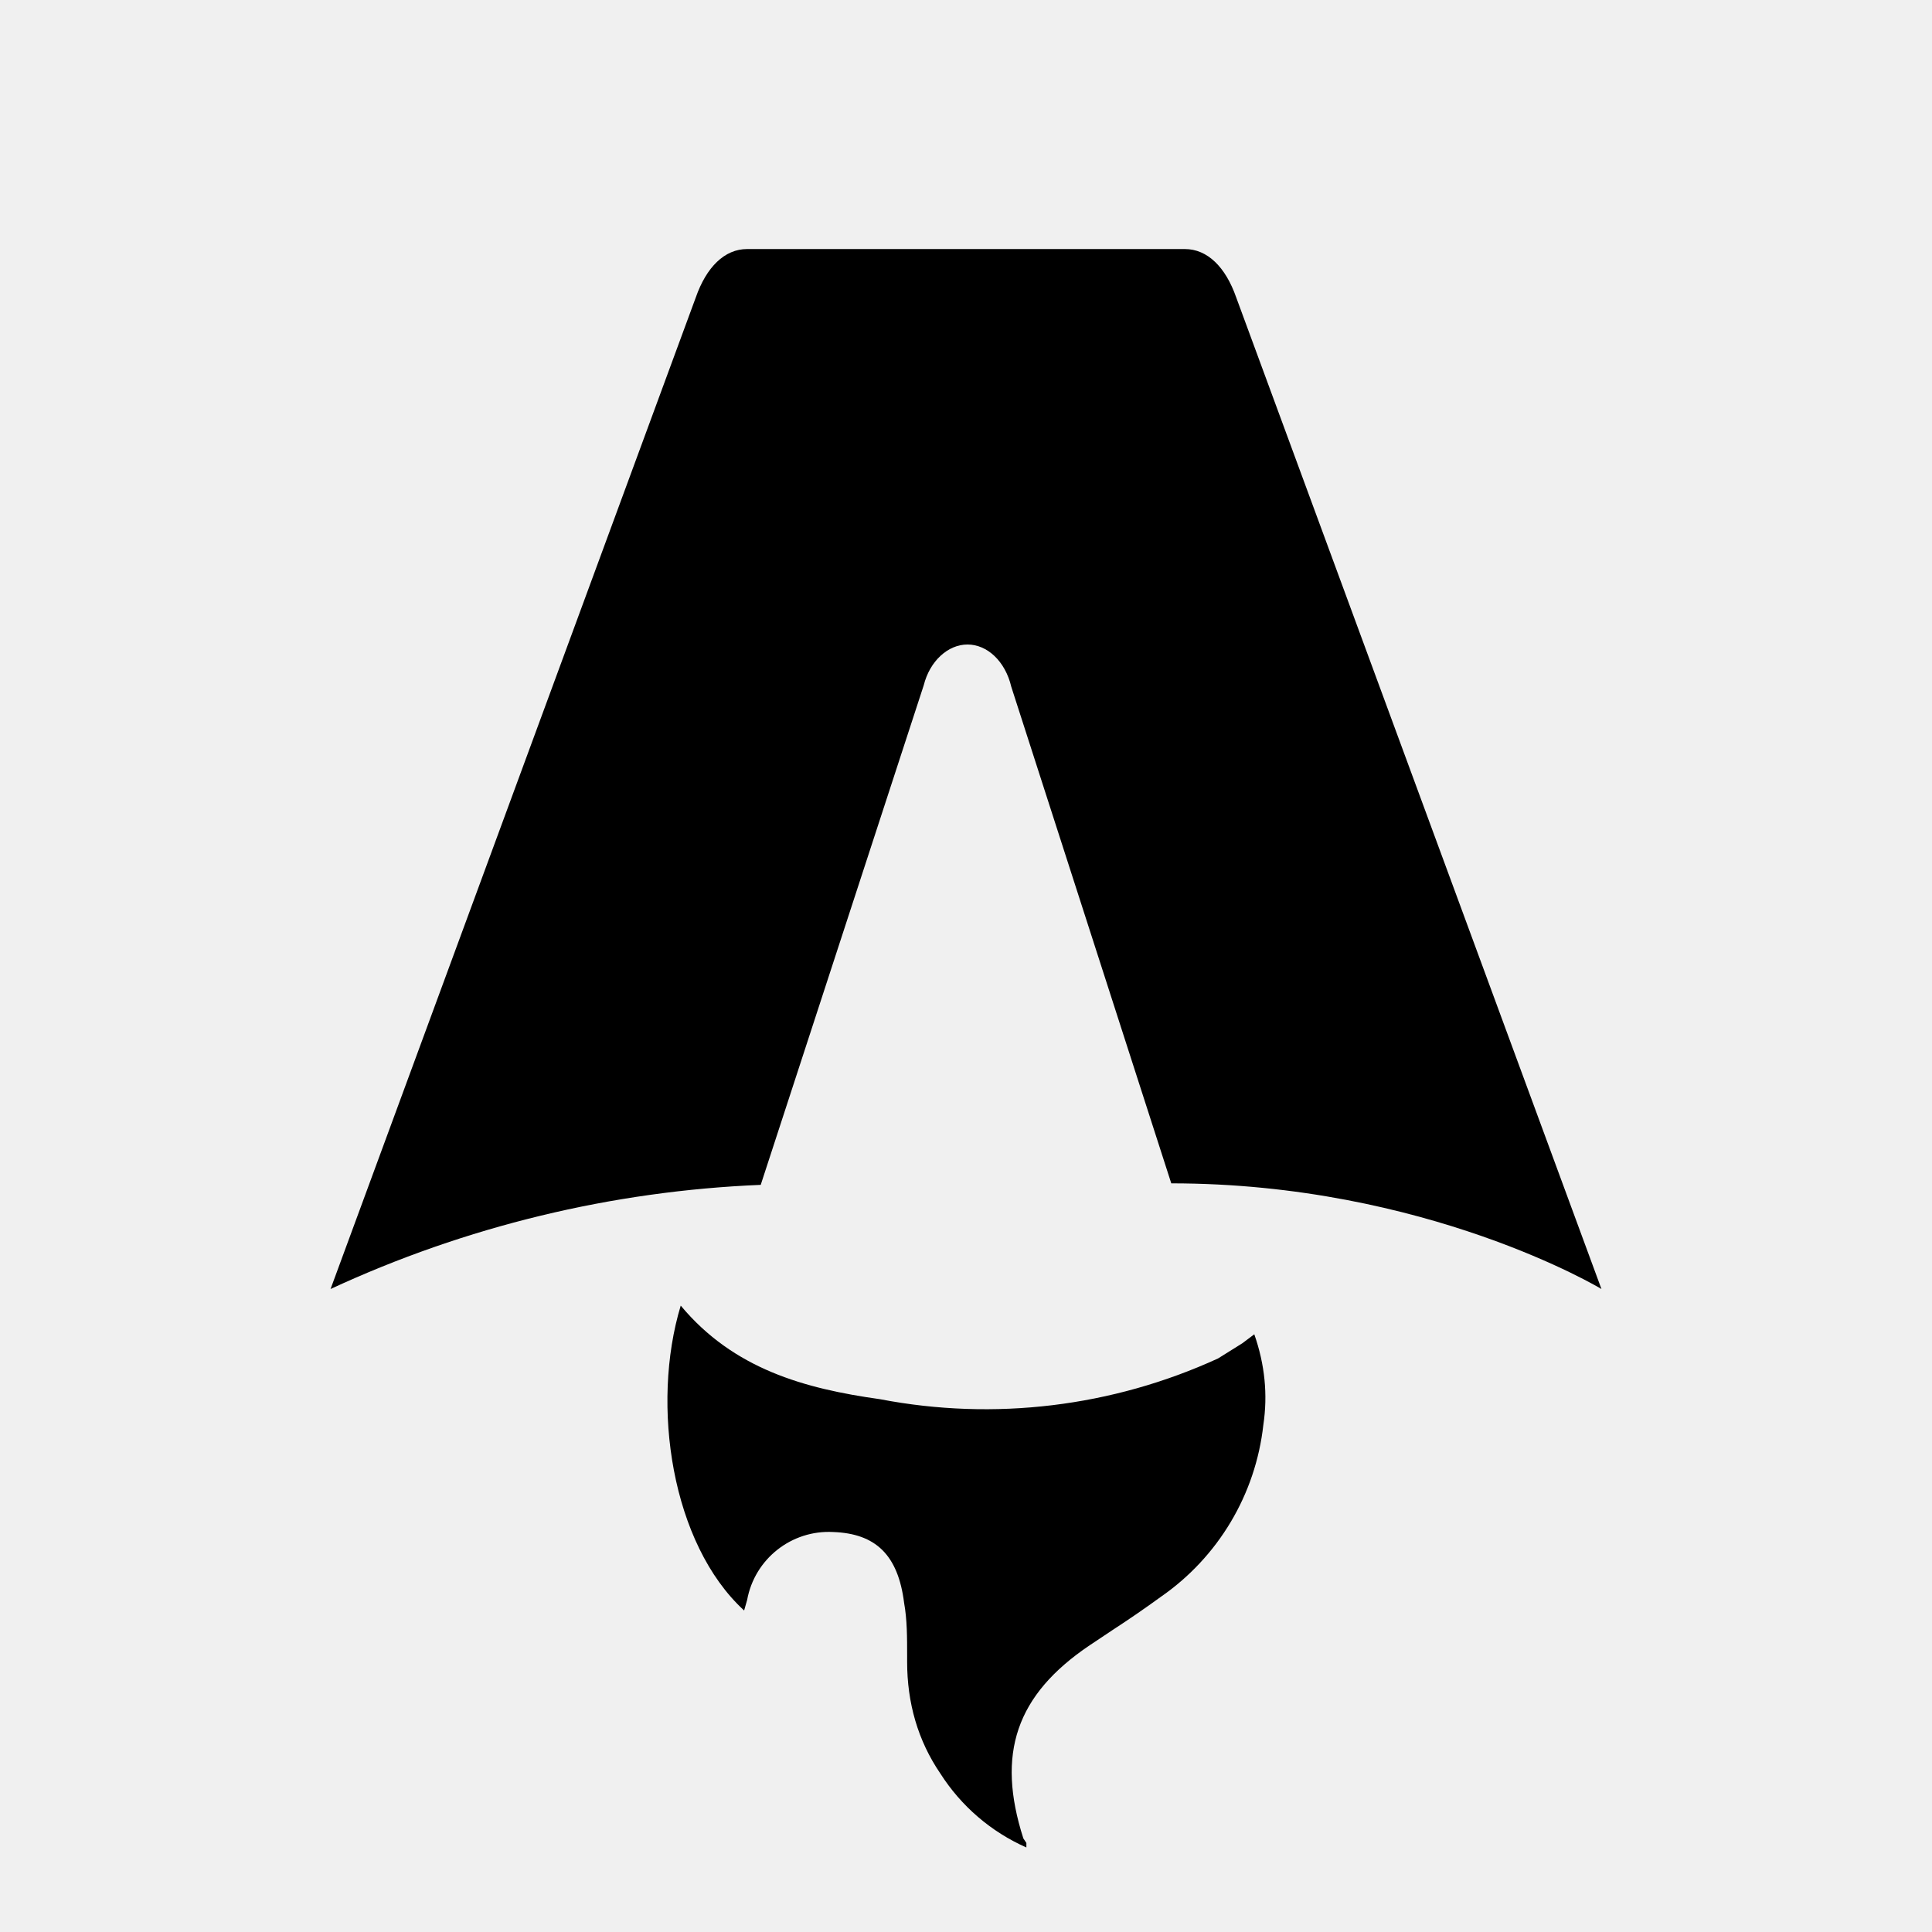
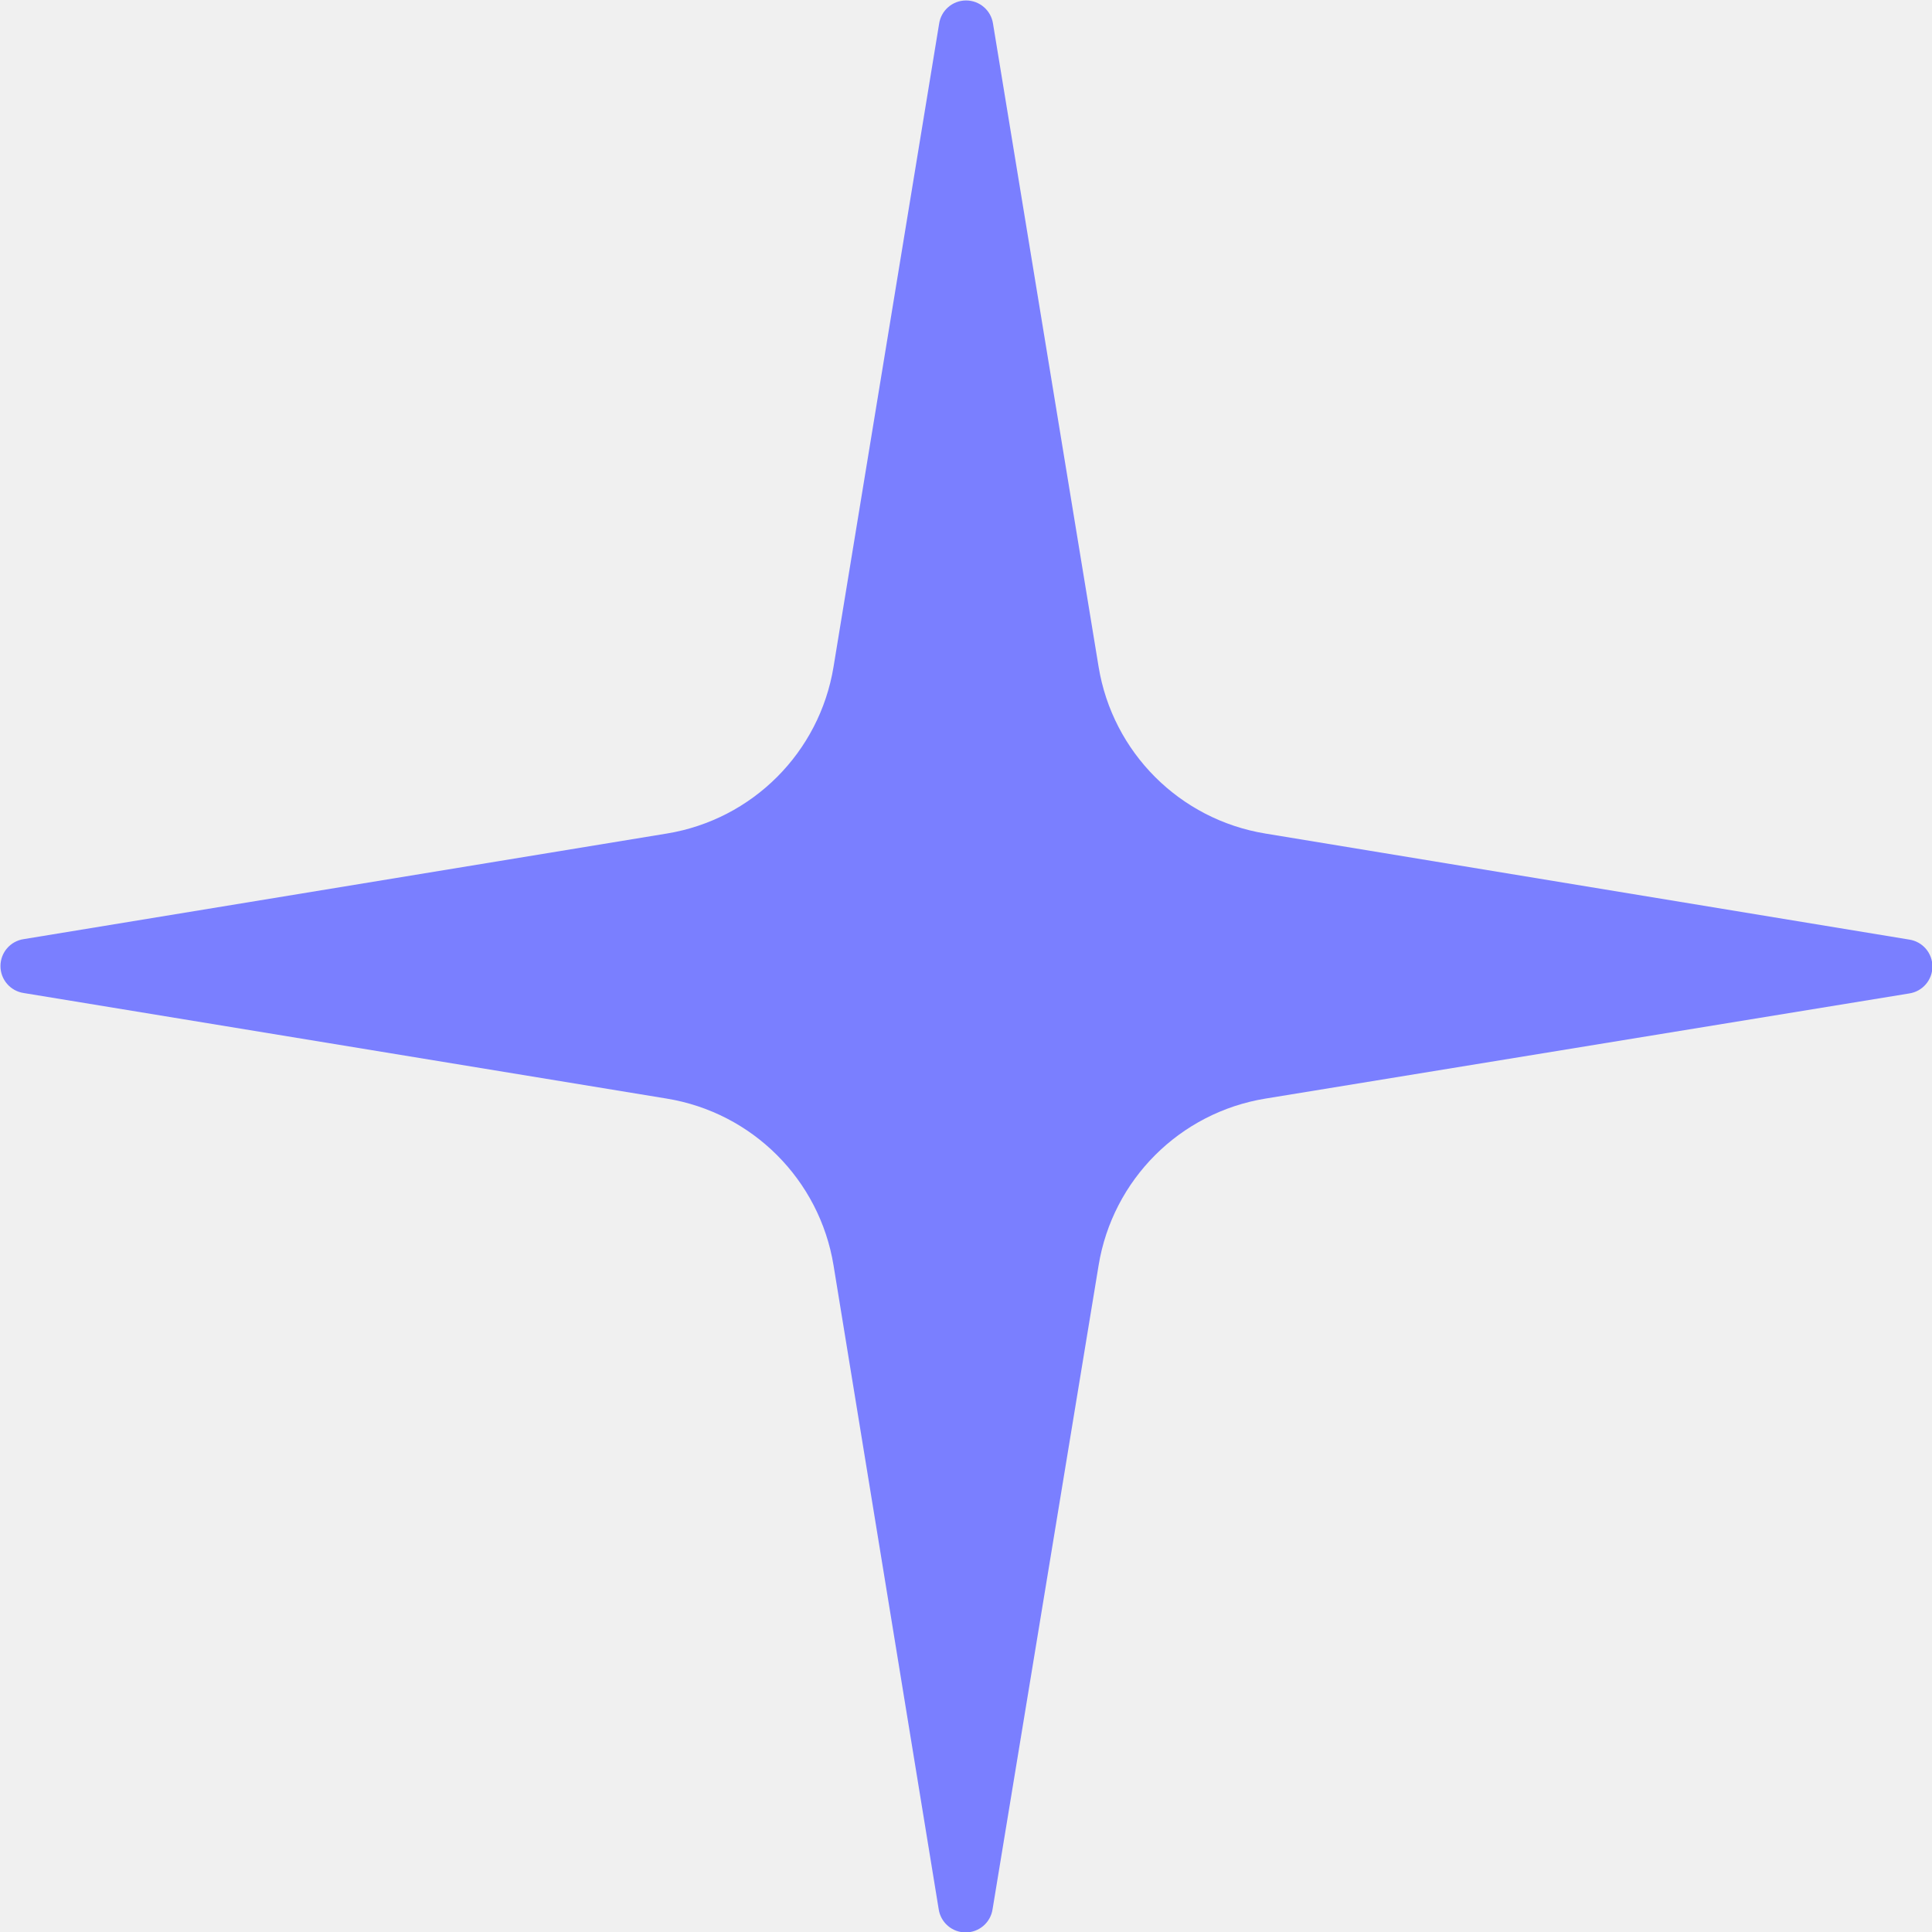
- <svg xmlns="http://www.w3.org/2000/svg" fill="none" viewBox="0 0 128 128">
-   <path d="M50.4 78.5a75.1 75.1 0 0 0-28.5 6.9l24.2-65.7c.7-2 1.9-3.2 3.4-3.2h29c1.5 0 2.7 1.2 3.4 3.2l24.2 65.7s-11.6-7-28.5-7L67 45.5c-.4-1.7-1.6-2.8-2.9-2.8-1.3 0-2.5 1.1-2.9 2.7L50.4 78.5Zm-1.1 28.2Zm-4.2-20.2c-2 6.6-.6 15.8 4.2 20.2a17.5 17.5 0 0 1 .2-.7 5.5 5.5 0 0 1 5.7-4.5c2.8.1 4.3 1.5 4.7 4.7.2 1.1.2 2.3.2 3.5v.4c0 2.7.7 5.2 2.2 7.4a13 13 0 0 0 5.7 4.9v-.3l-.2-.3c-1.8-5.6-.5-9.5 4.4-12.8l1.5-1a73 73 0 0 0 3.2-2.2 16 16 0 0 0 6.8-11.4c.3-2 .1-4-.6-6l-.8.6-1.6 1a37 37 0 0 1-22.4 2.7c-5-.7-9.7-2-13.2-6.2Z" />
-   <style>
-         path { fill: #000; }
-         @media (prefers-color-scheme: dark) {
-             path { fill: #FFF; }
-         }
-     </style>
+ <svg xmlns="http://www.w3.org/2000/svg" id="Capa_1" data-name="Capa 1" viewBox="0 0 131.21 131.21">
+   <path d="M95.33,66l43.72,7.2a1.85,1.85,0,0,1,0,3.66L95.33,84A13.72,13.72,0,0,0,84,95.33l-7.2,43.72a1.85,1.85,0,0,1-3.66,0L66,95.33A13.72,13.72,0,0,0,54.67,84L11,76.83a1.85,1.85,0,0,1,0-3.66L54.67,66A13.72,13.72,0,0,0,66,54.67L73.17,11a1.85,1.85,0,0,1,3.66,0L84,54.67A13.72,13.72,0,0,0,95.33,66Z" transform="translate(-9.39 -9.39)" fill="#7a7fff" />
</svg>
